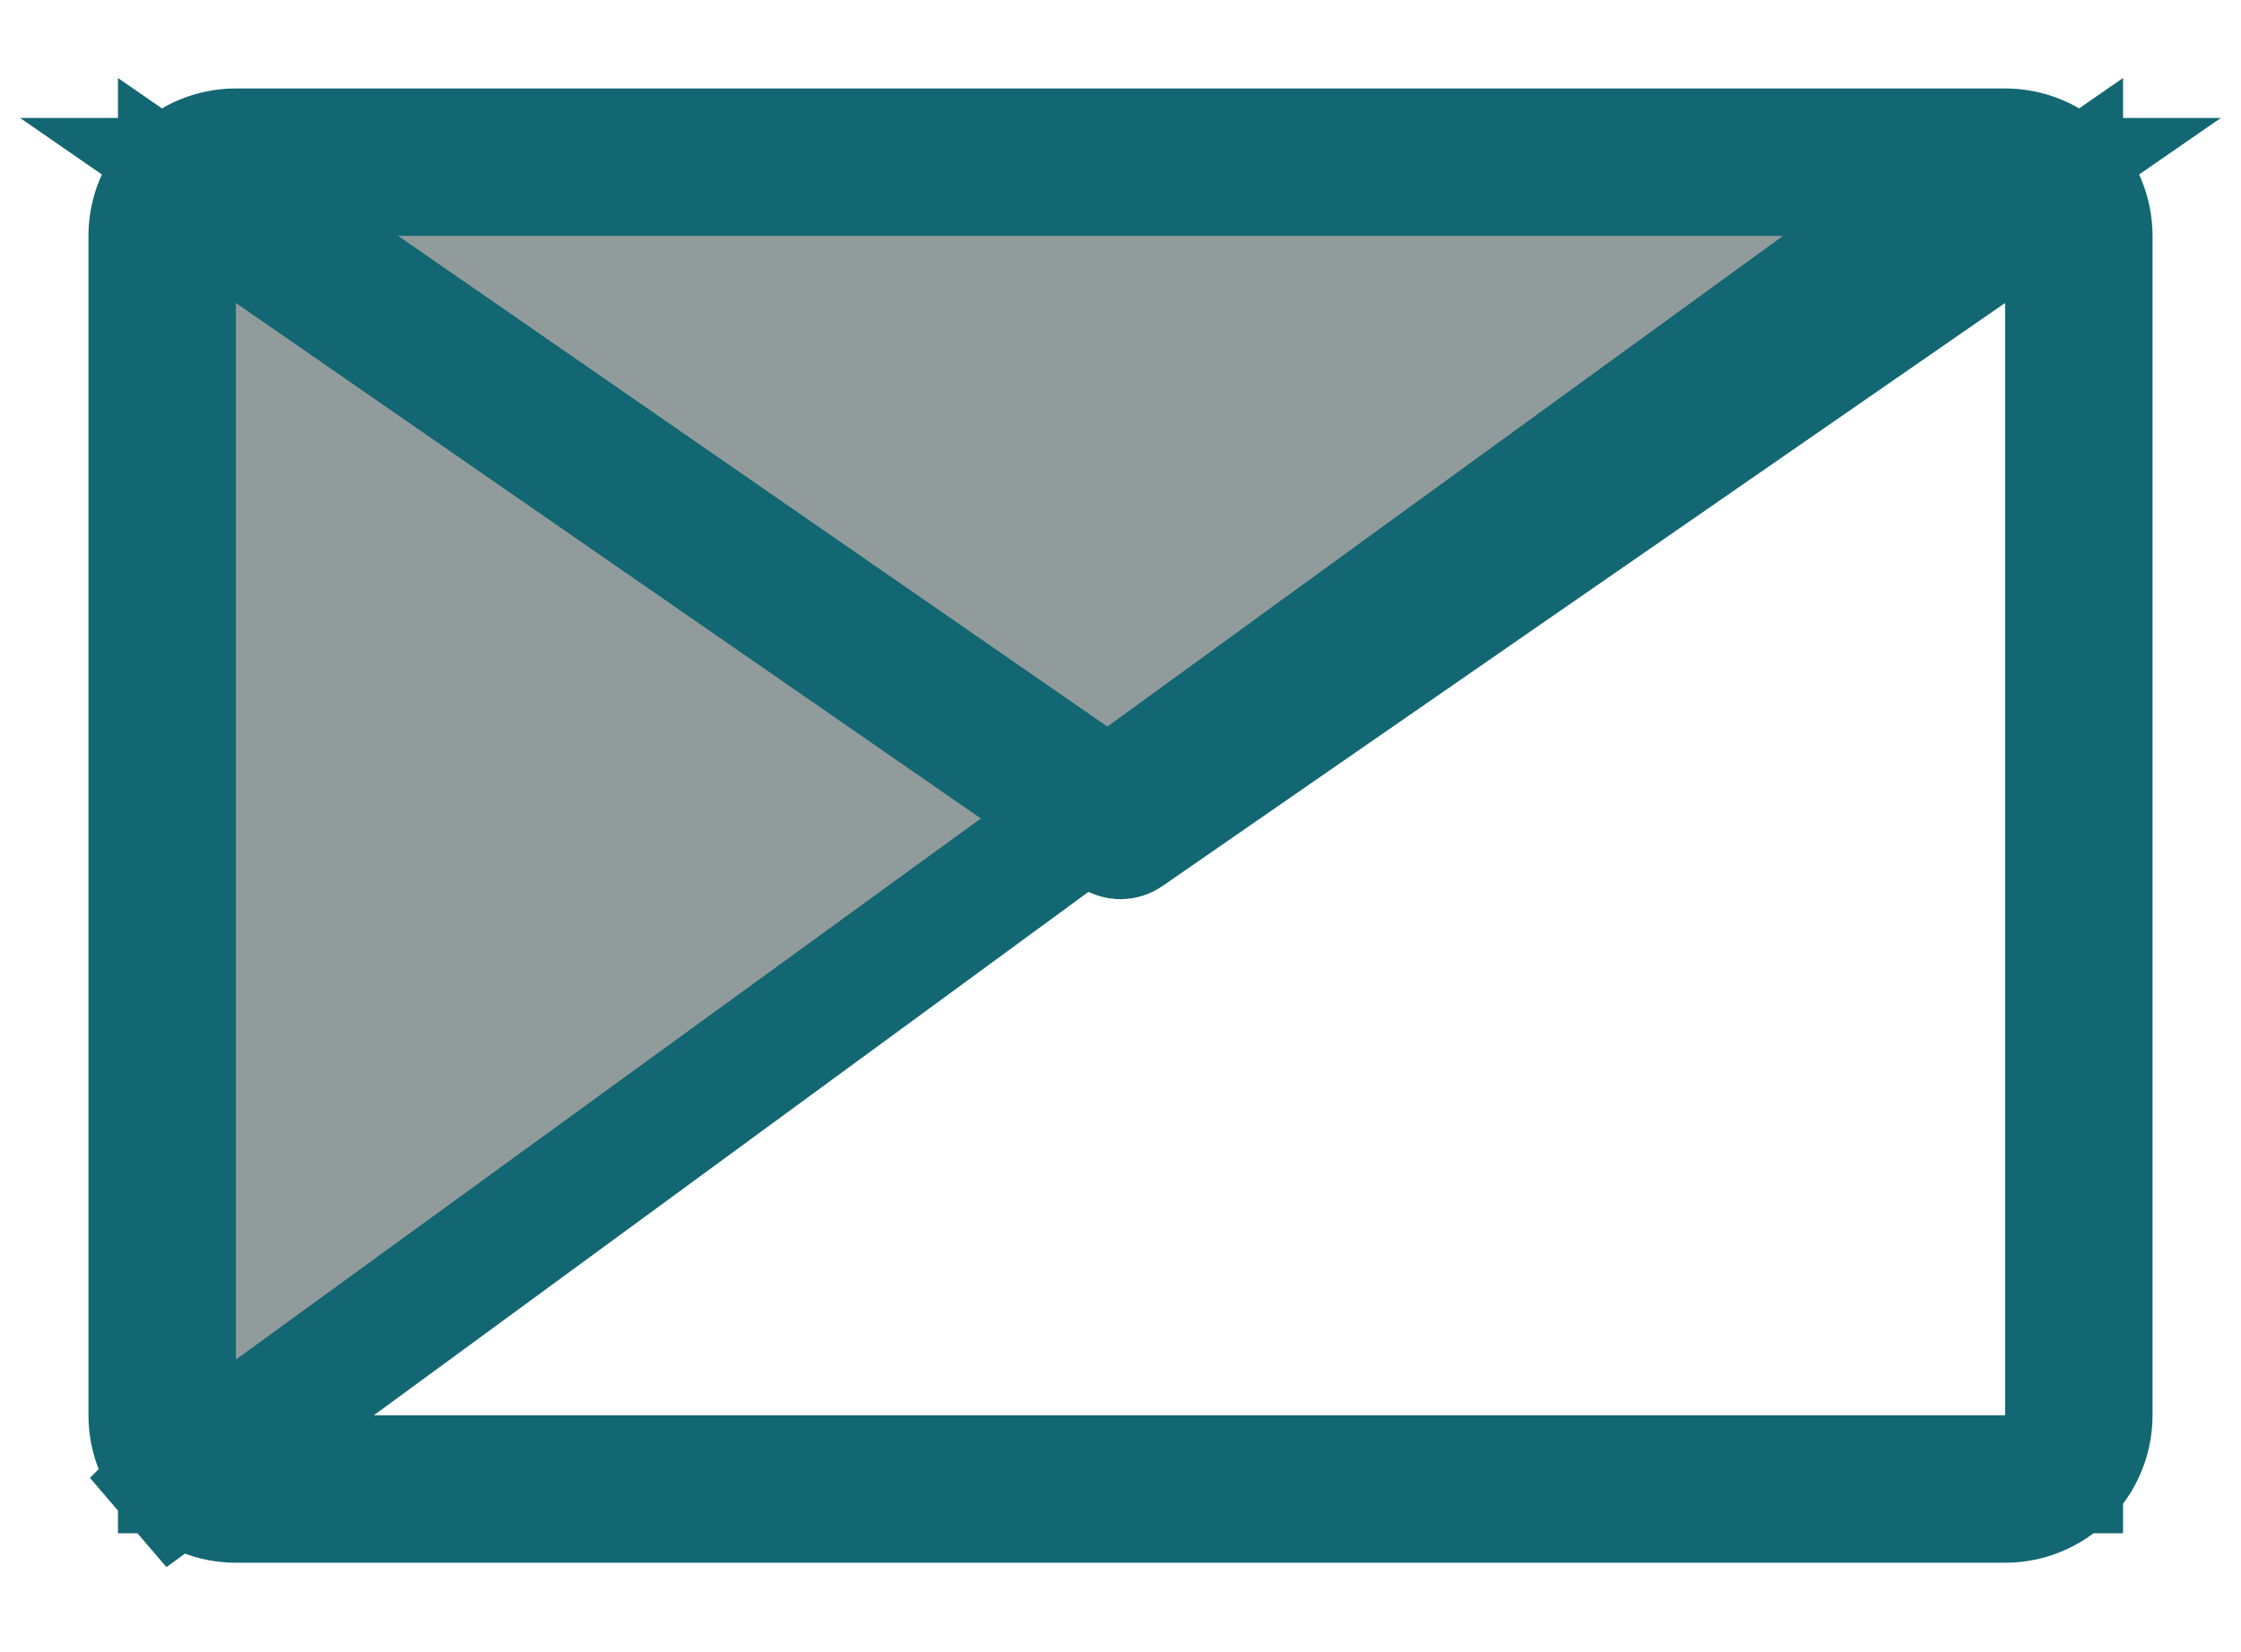
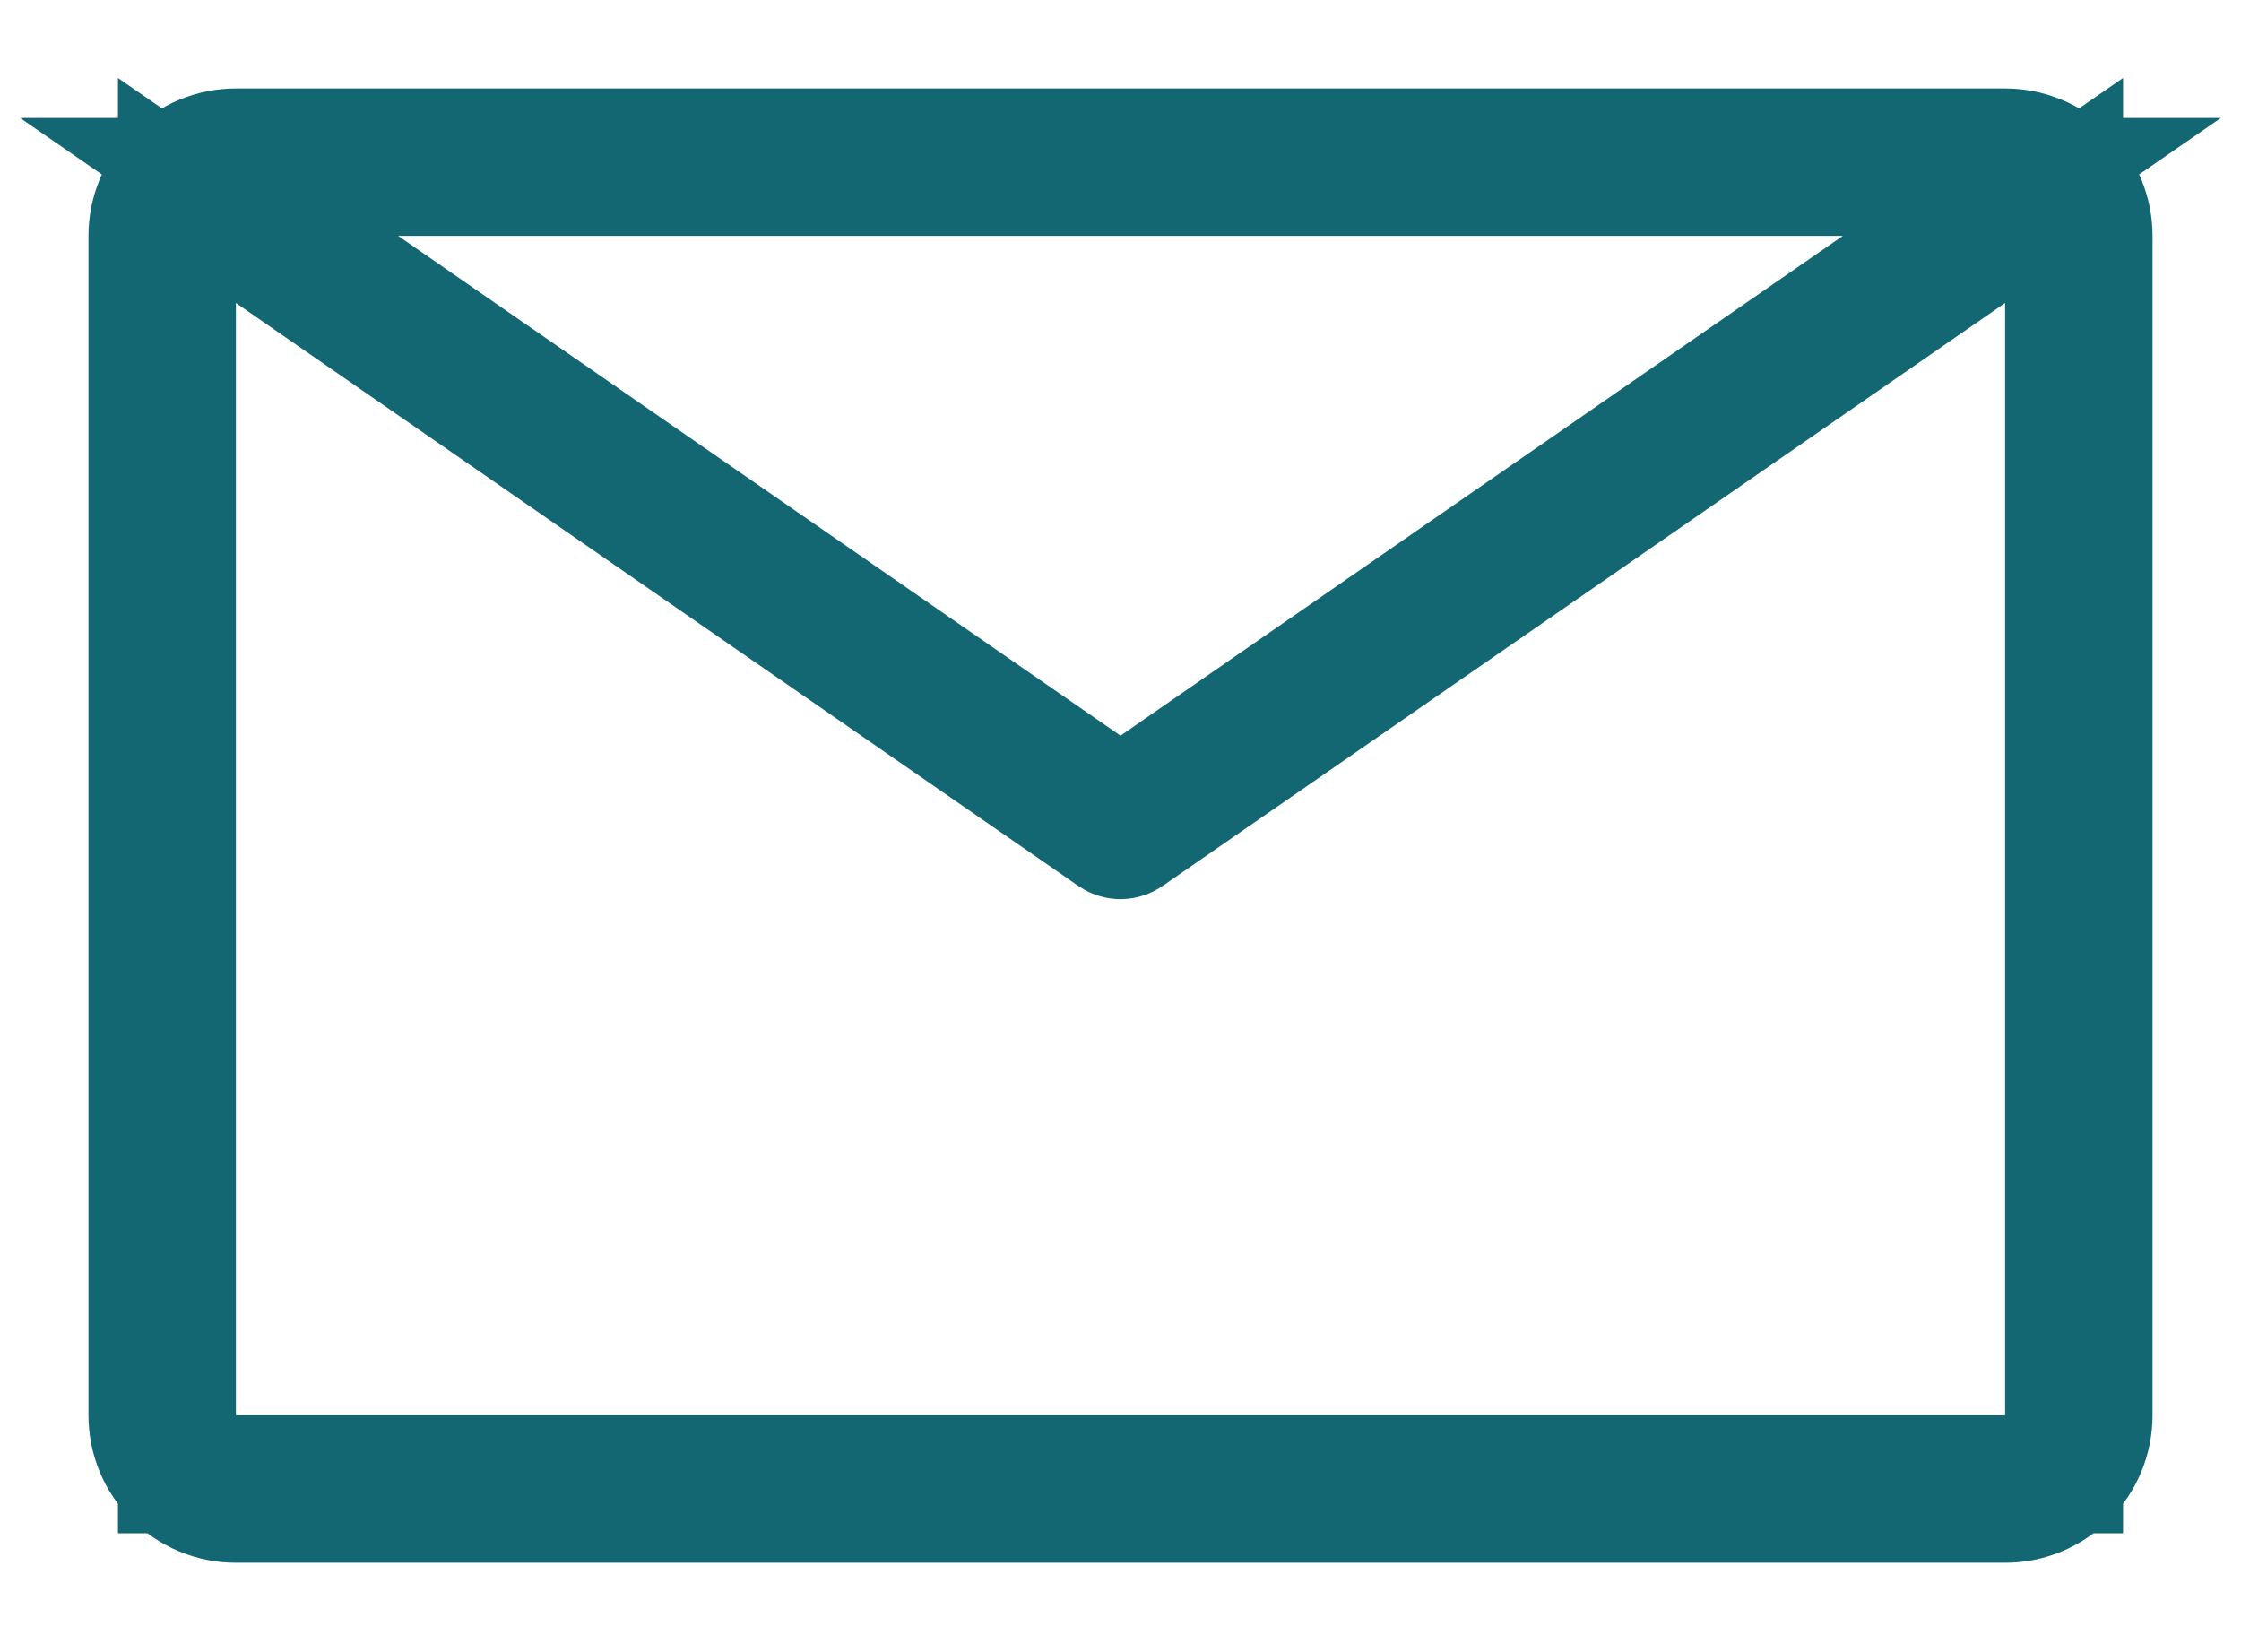
<svg xmlns="http://www.w3.org/2000/svg" width="19" height="14" viewBox="0 0 19 14" fill="none">
-   <path d="M17 1.25H2C1.801 1.25 1.61 1.329 1.47 1.47C1.329 1.61 1.25 1.801 1.25 2V12C1.25 12.199 1.329 12.39 1.47 12.53M17 1.25L1.47 12.53M17 1.25C17.199 1.25 17.39 1.329 17.53 1.47C17.671 1.61 17.75 1.801 17.75 2V12C17.75 12.199 17.671 12.39 17.53 12.53C17.39 12.671 17.199 12.75 17 12.75H2C1.801 12.75 1.61 12.671 1.47 12.53M17 1.25L1.116 12.884L1.47 12.53M15.909 2.411L17.227 1.5H15.625H3.375H1.773L3.091 2.411L9.216 6.649L9.5 6.846L9.784 6.649L15.909 2.411ZM1.5 12V12.5H2H17H17.5V12V2.569V1.615L16.715 2.158L9.572 7.101L9.571 7.102C9.55 7.116 9.525 7.124 9.5 7.124C9.475 7.124 9.45 7.116 9.429 7.102L9.428 7.101L2.285 2.158L1.5 1.615V2.569V12Z" fill="#919B9B" stroke="#136773" />
+   <path d="M15.909 2.411L17.227 1.5H15.625H3.375H1.773L3.091 2.411L9.216 6.649L9.5 6.846L9.784 6.649L15.909 2.411ZM1.5 12V12.5H2H17H17.5V12V2.569V1.615L16.715 2.158L9.572 7.101L9.571 7.102C9.55 7.116 9.525 7.124 9.5 7.124C9.475 7.124 9.45 7.116 9.429 7.102L9.428 7.101L2.285 2.158L1.5 1.615V2.569V12ZM2 1.25H17C17.199 1.25 17.39 1.329 17.53 1.47C17.671 1.61 17.75 1.801 17.75 2V12C17.75 12.199 17.671 12.39 17.53 12.53C17.39 12.671 17.199 12.75 17 12.75H2C1.801 12.75 1.61 12.671 1.47 12.53C1.329 12.39 1.25 12.199 1.25 12V2C1.25 1.801 1.329 1.61 1.47 1.47C1.61 1.329 1.801 1.25 2 1.25Z" stroke="#136773" />
</svg>
